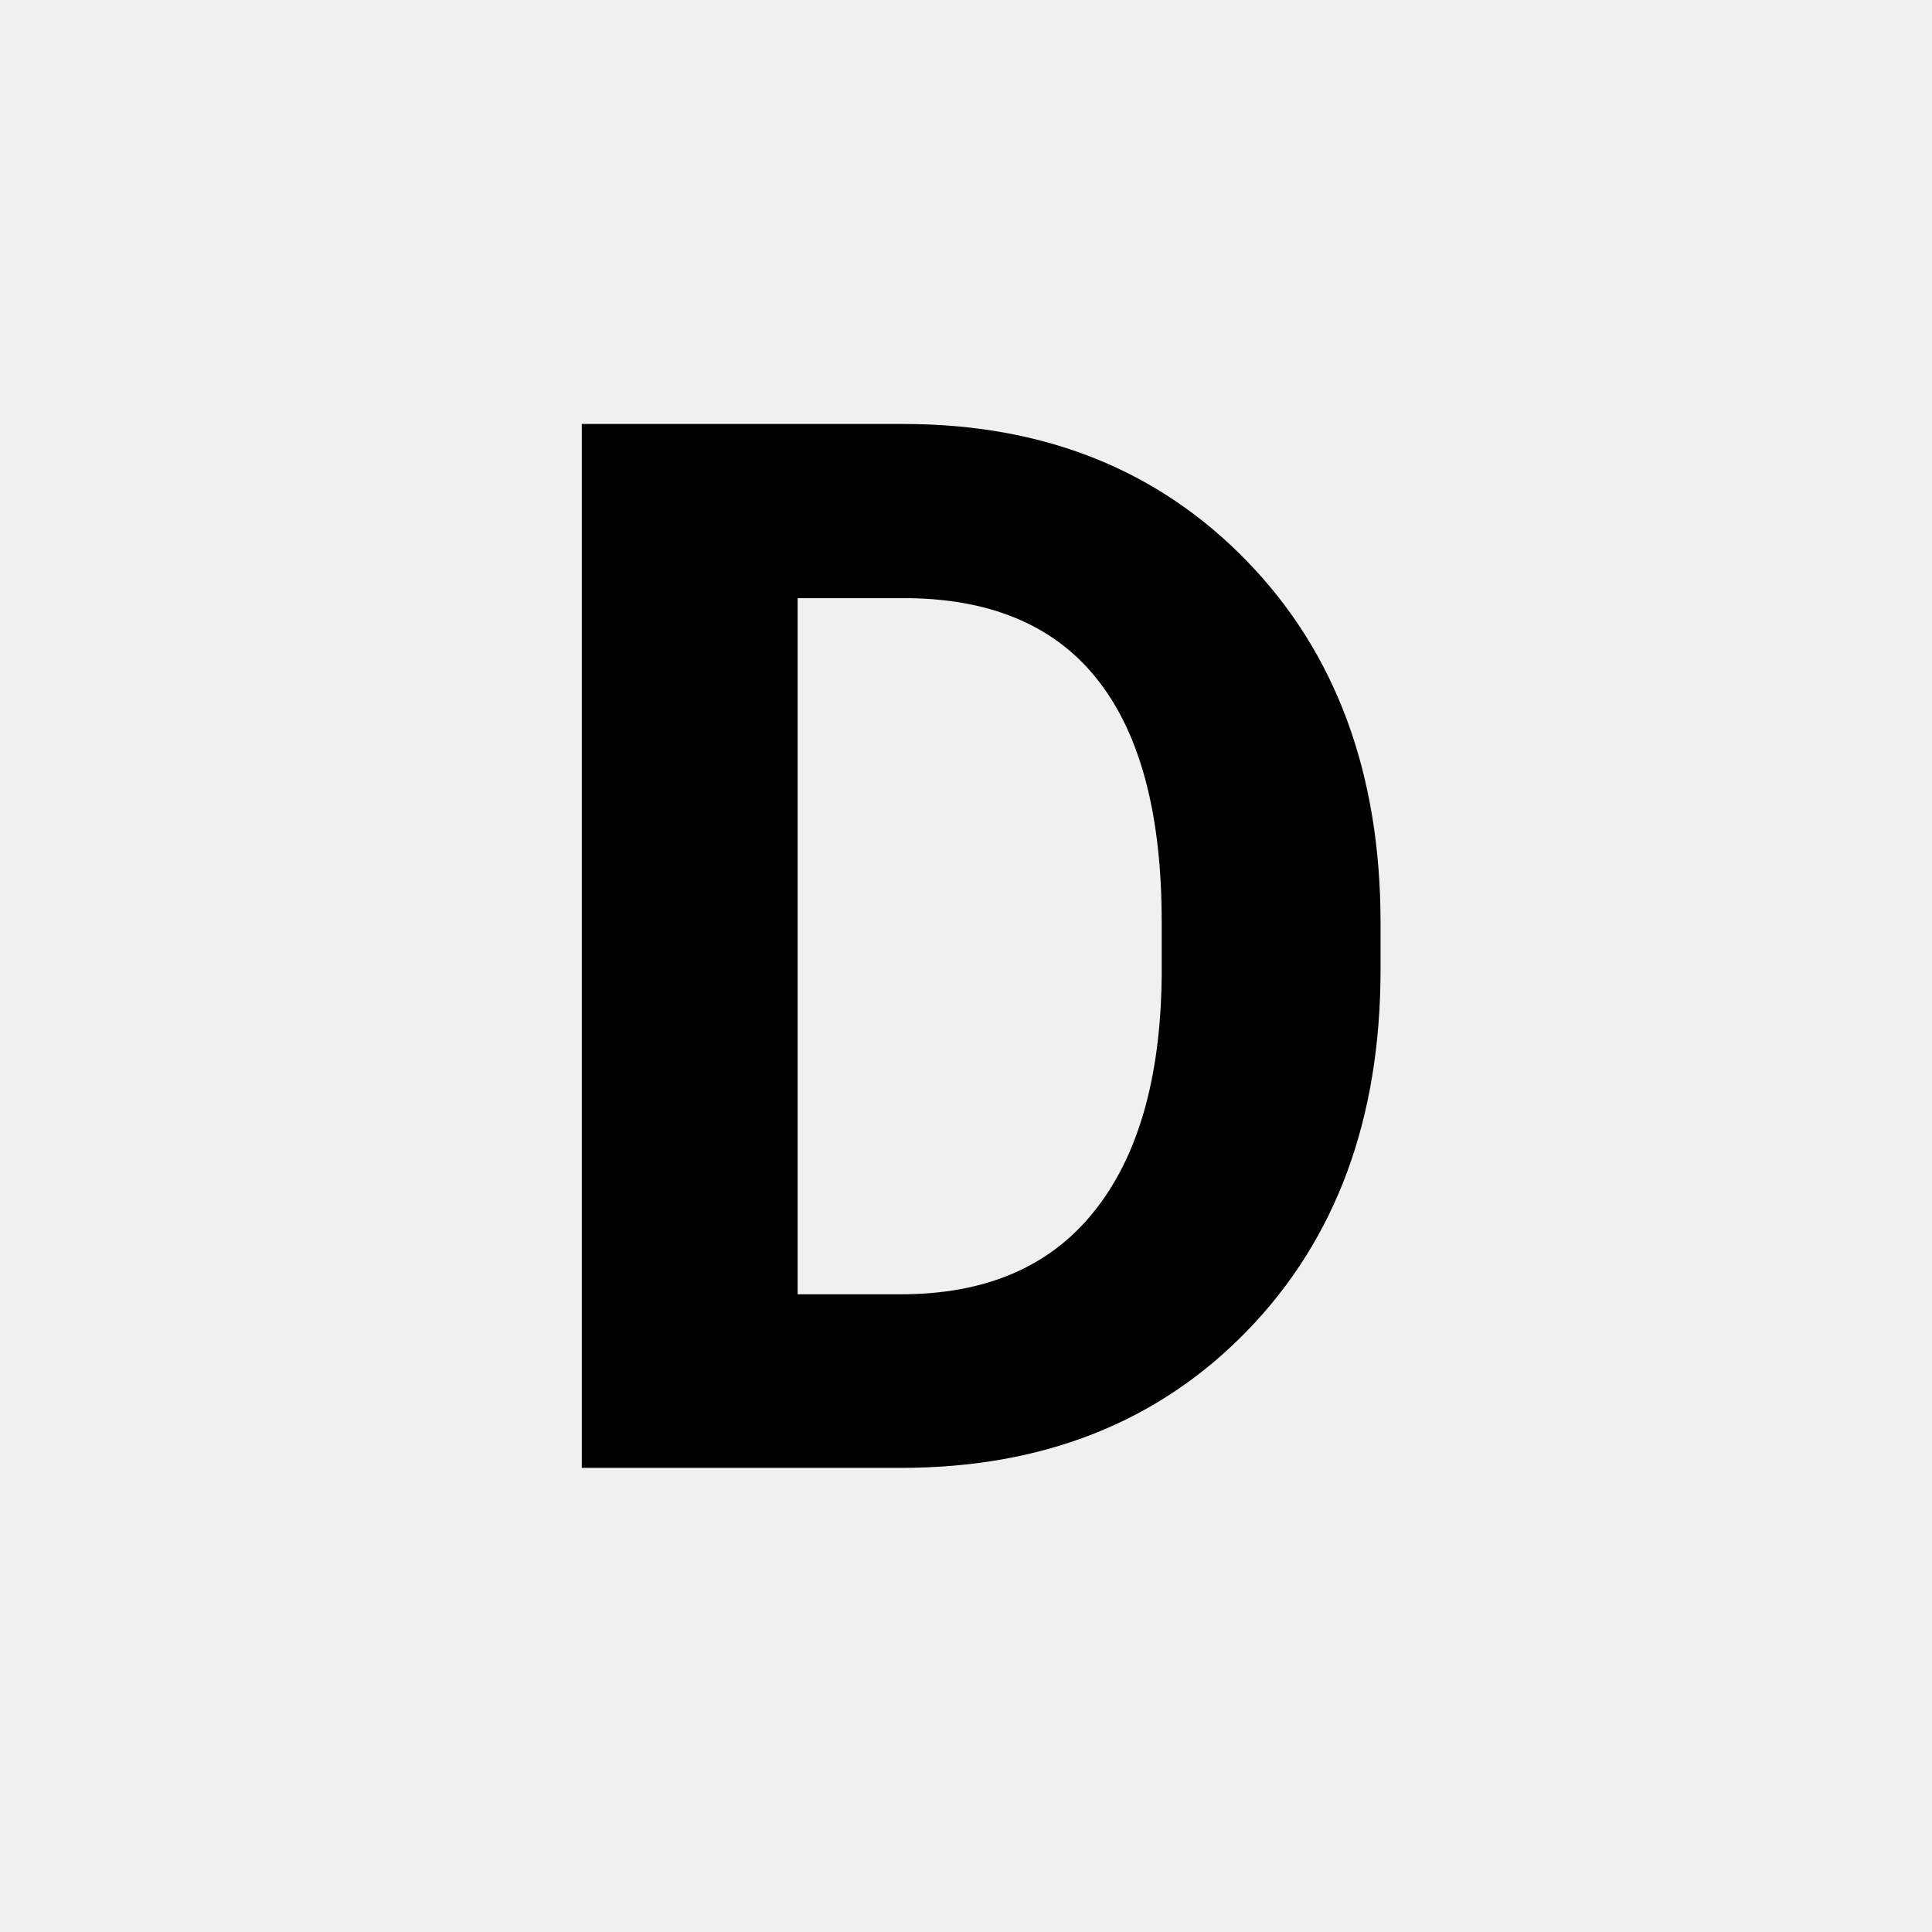
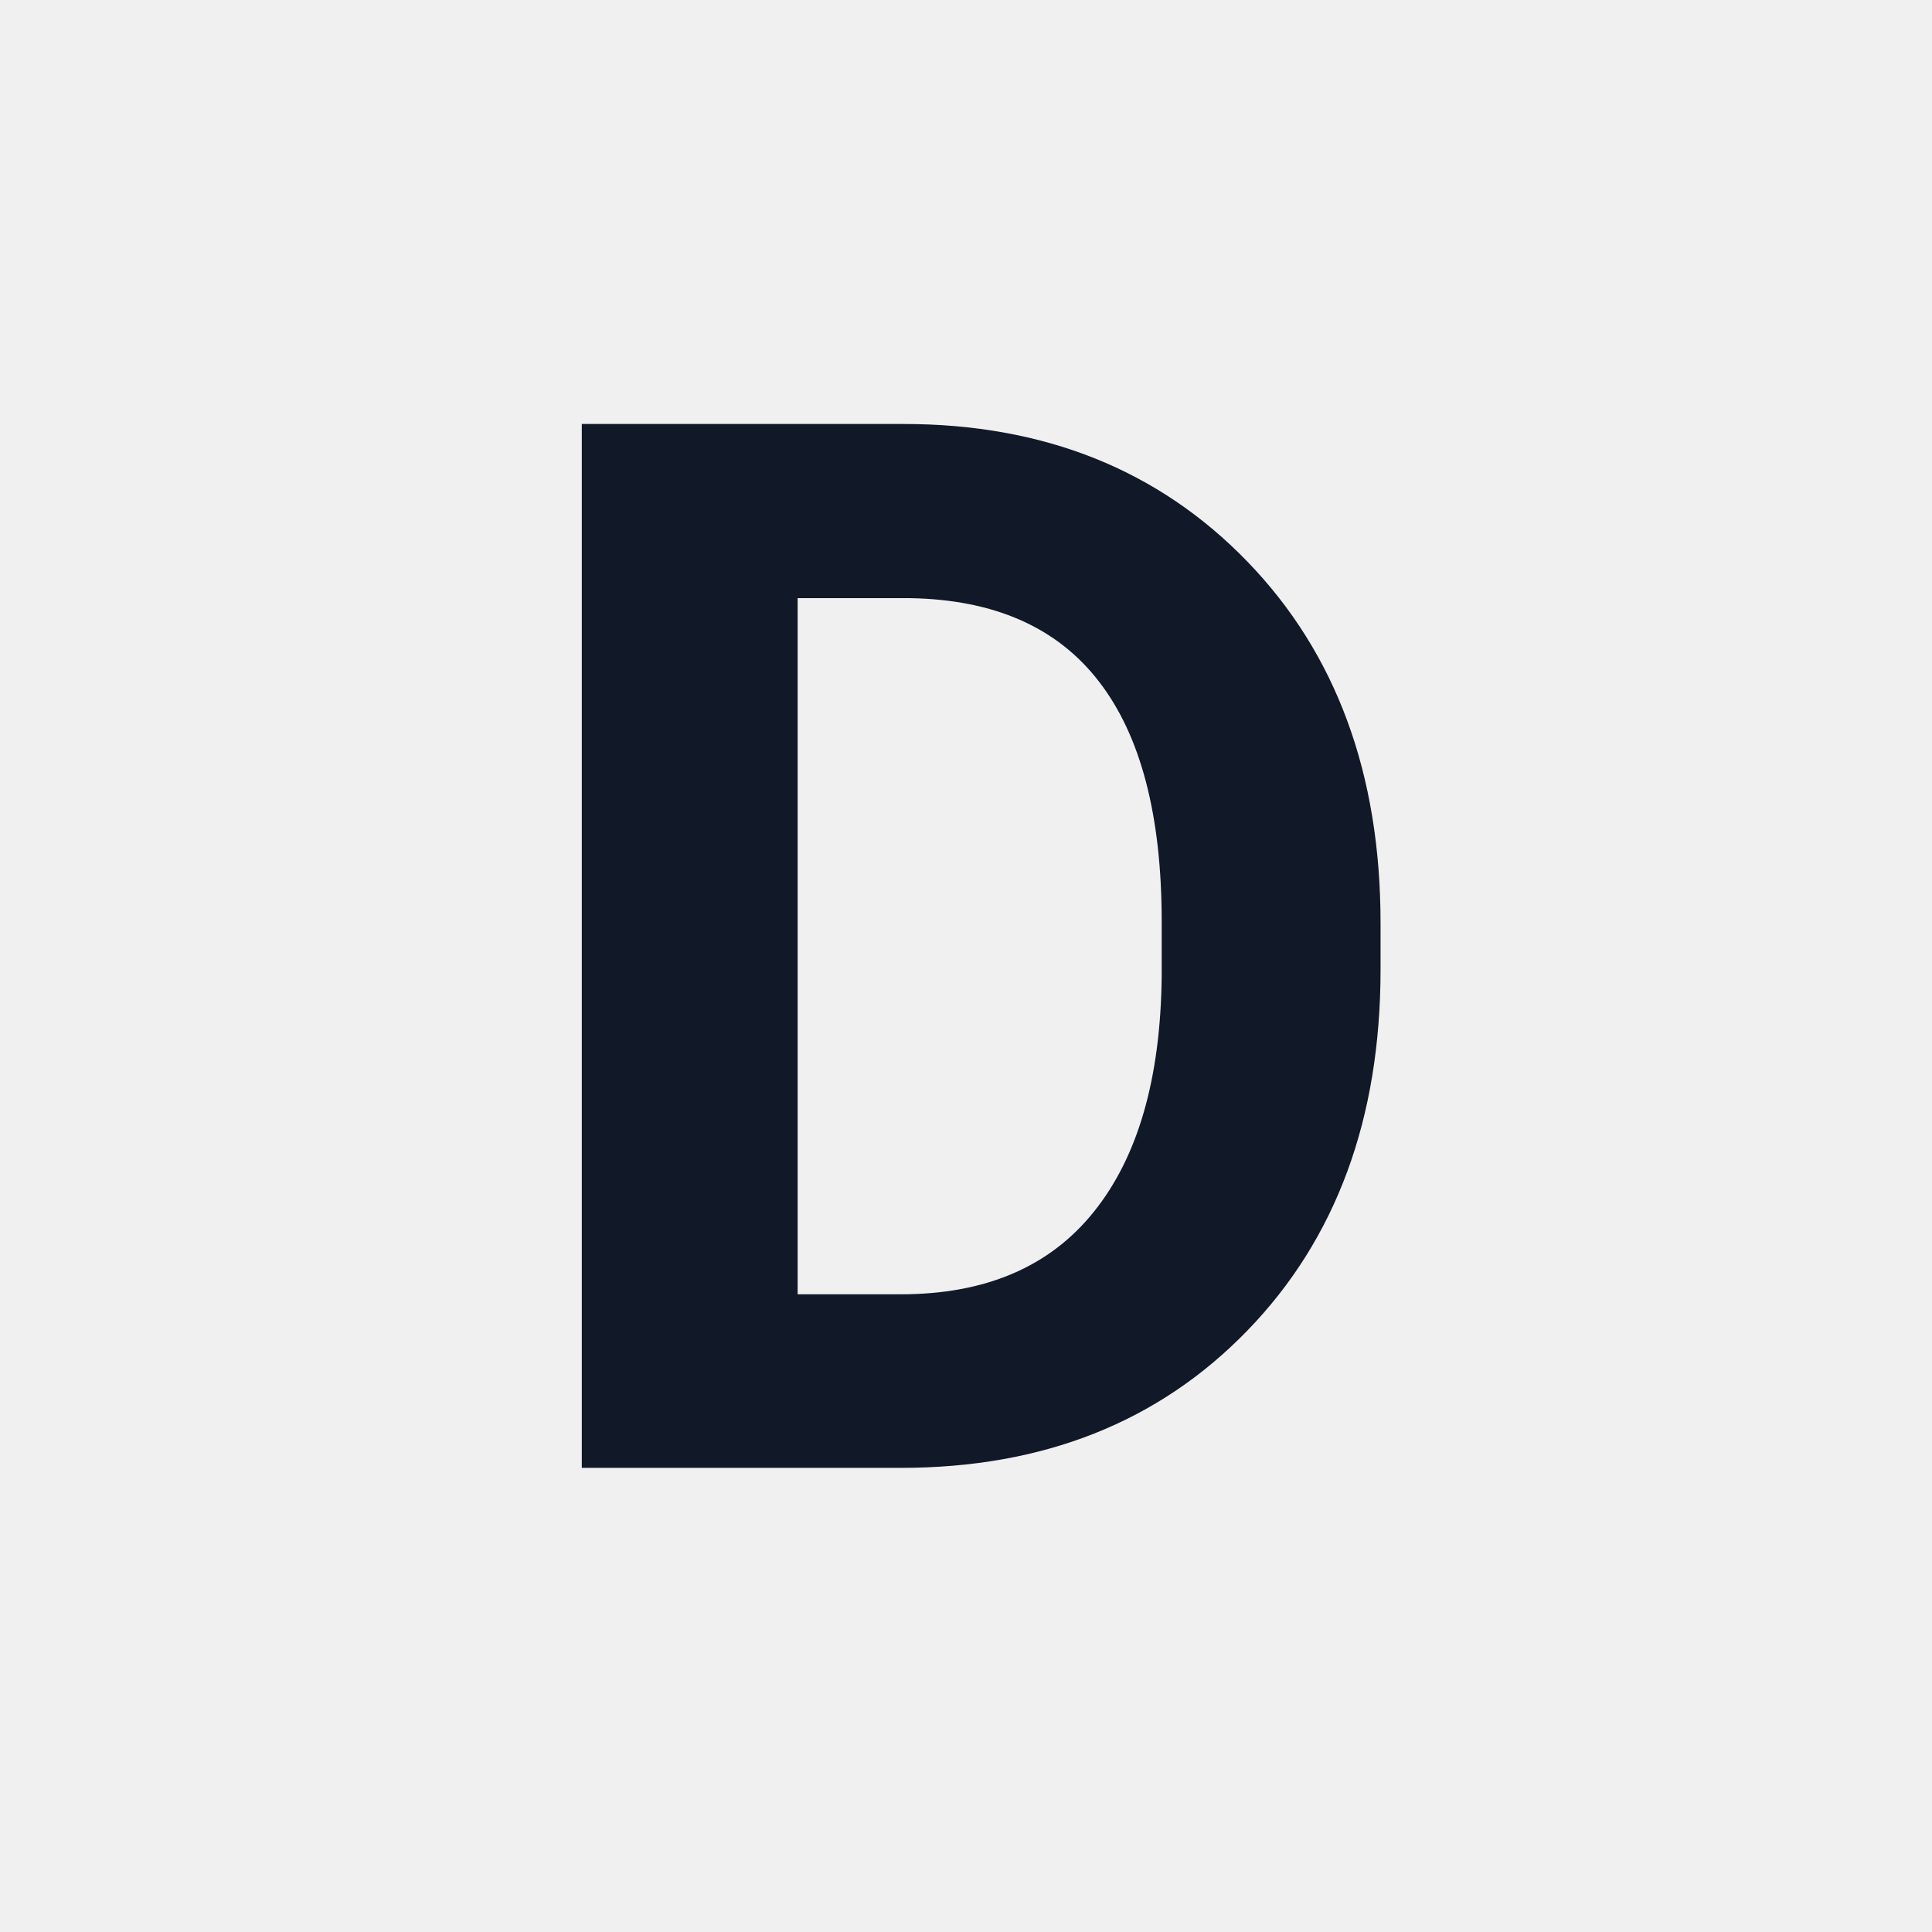
<svg xmlns="http://www.w3.org/2000/svg" viewBox="0 0 100 100">
+   <style>
+     text { fill: #111827; }
+     @media (prefers-color-scheme: dark) { text { fill: #ffffff; } }
+   </style>
  <text x="50" y="50" font-size="76" text-anchor="middle" dominant-baseline="central" font-family="-apple-system, BlinkMacSystemFont, 'Segoe UI', Roboto, Helvetica, Arial, sans-serif" font-weight="700">D</text>
</svg>
